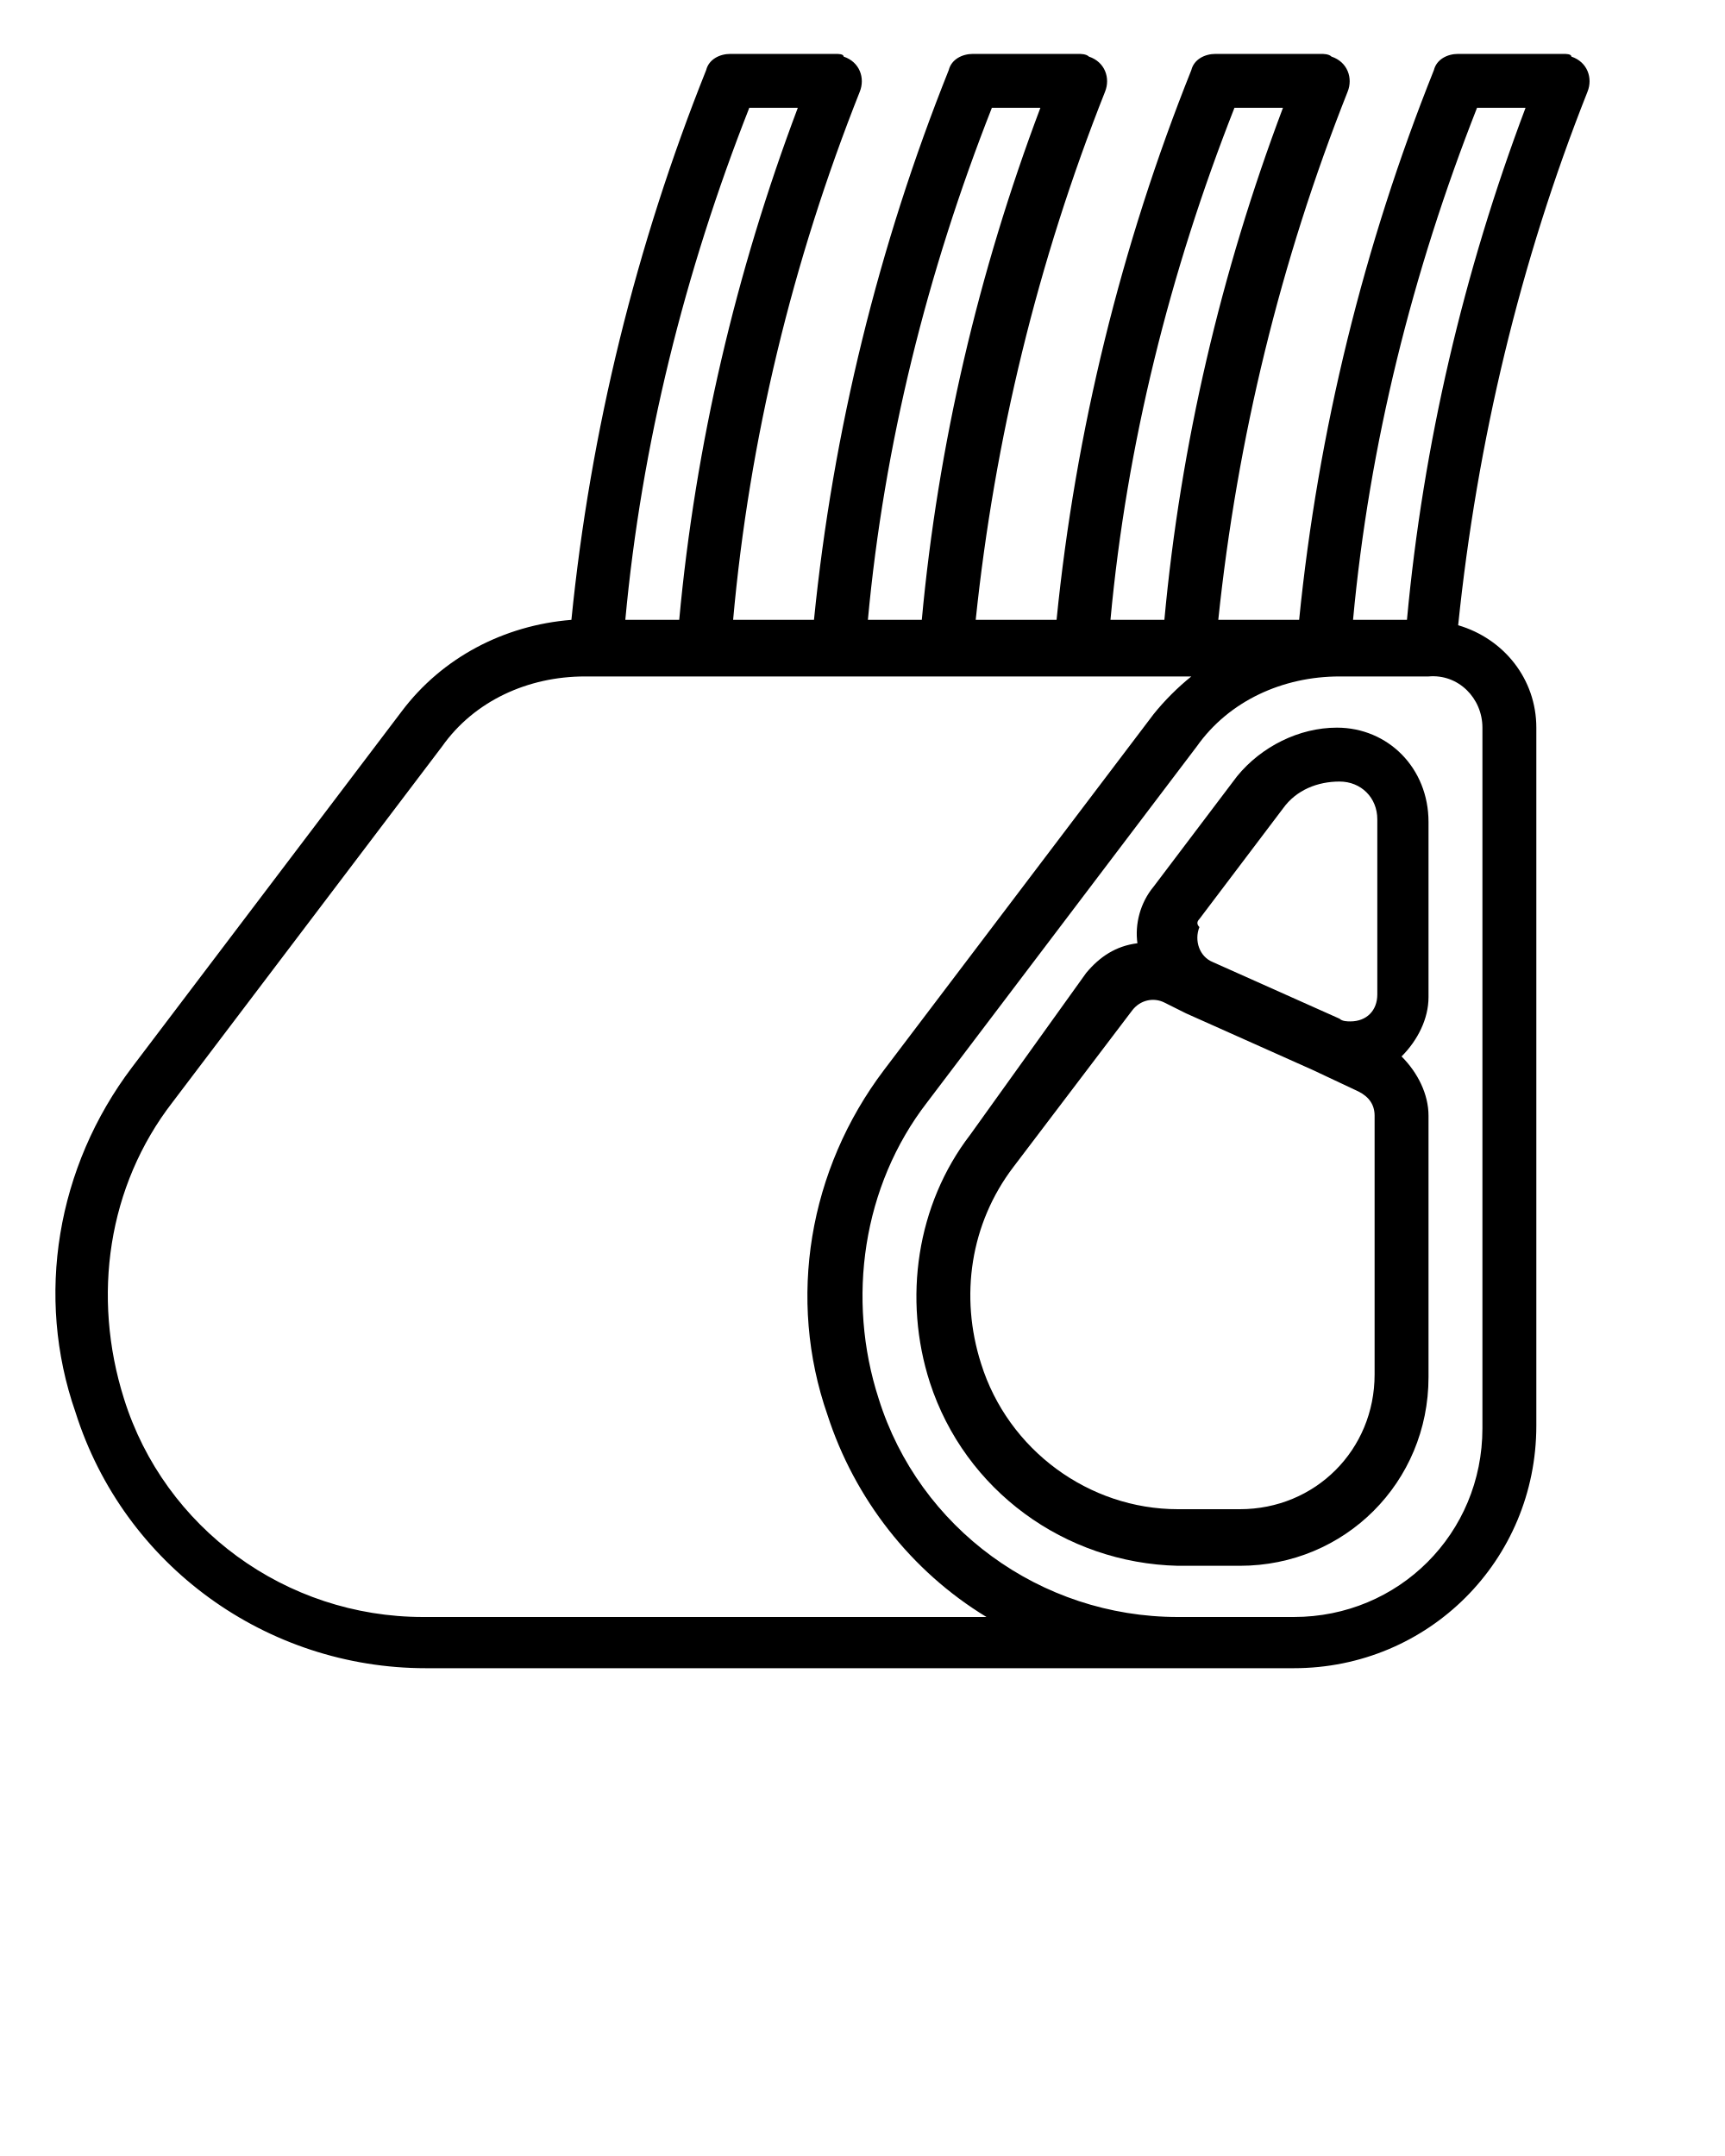
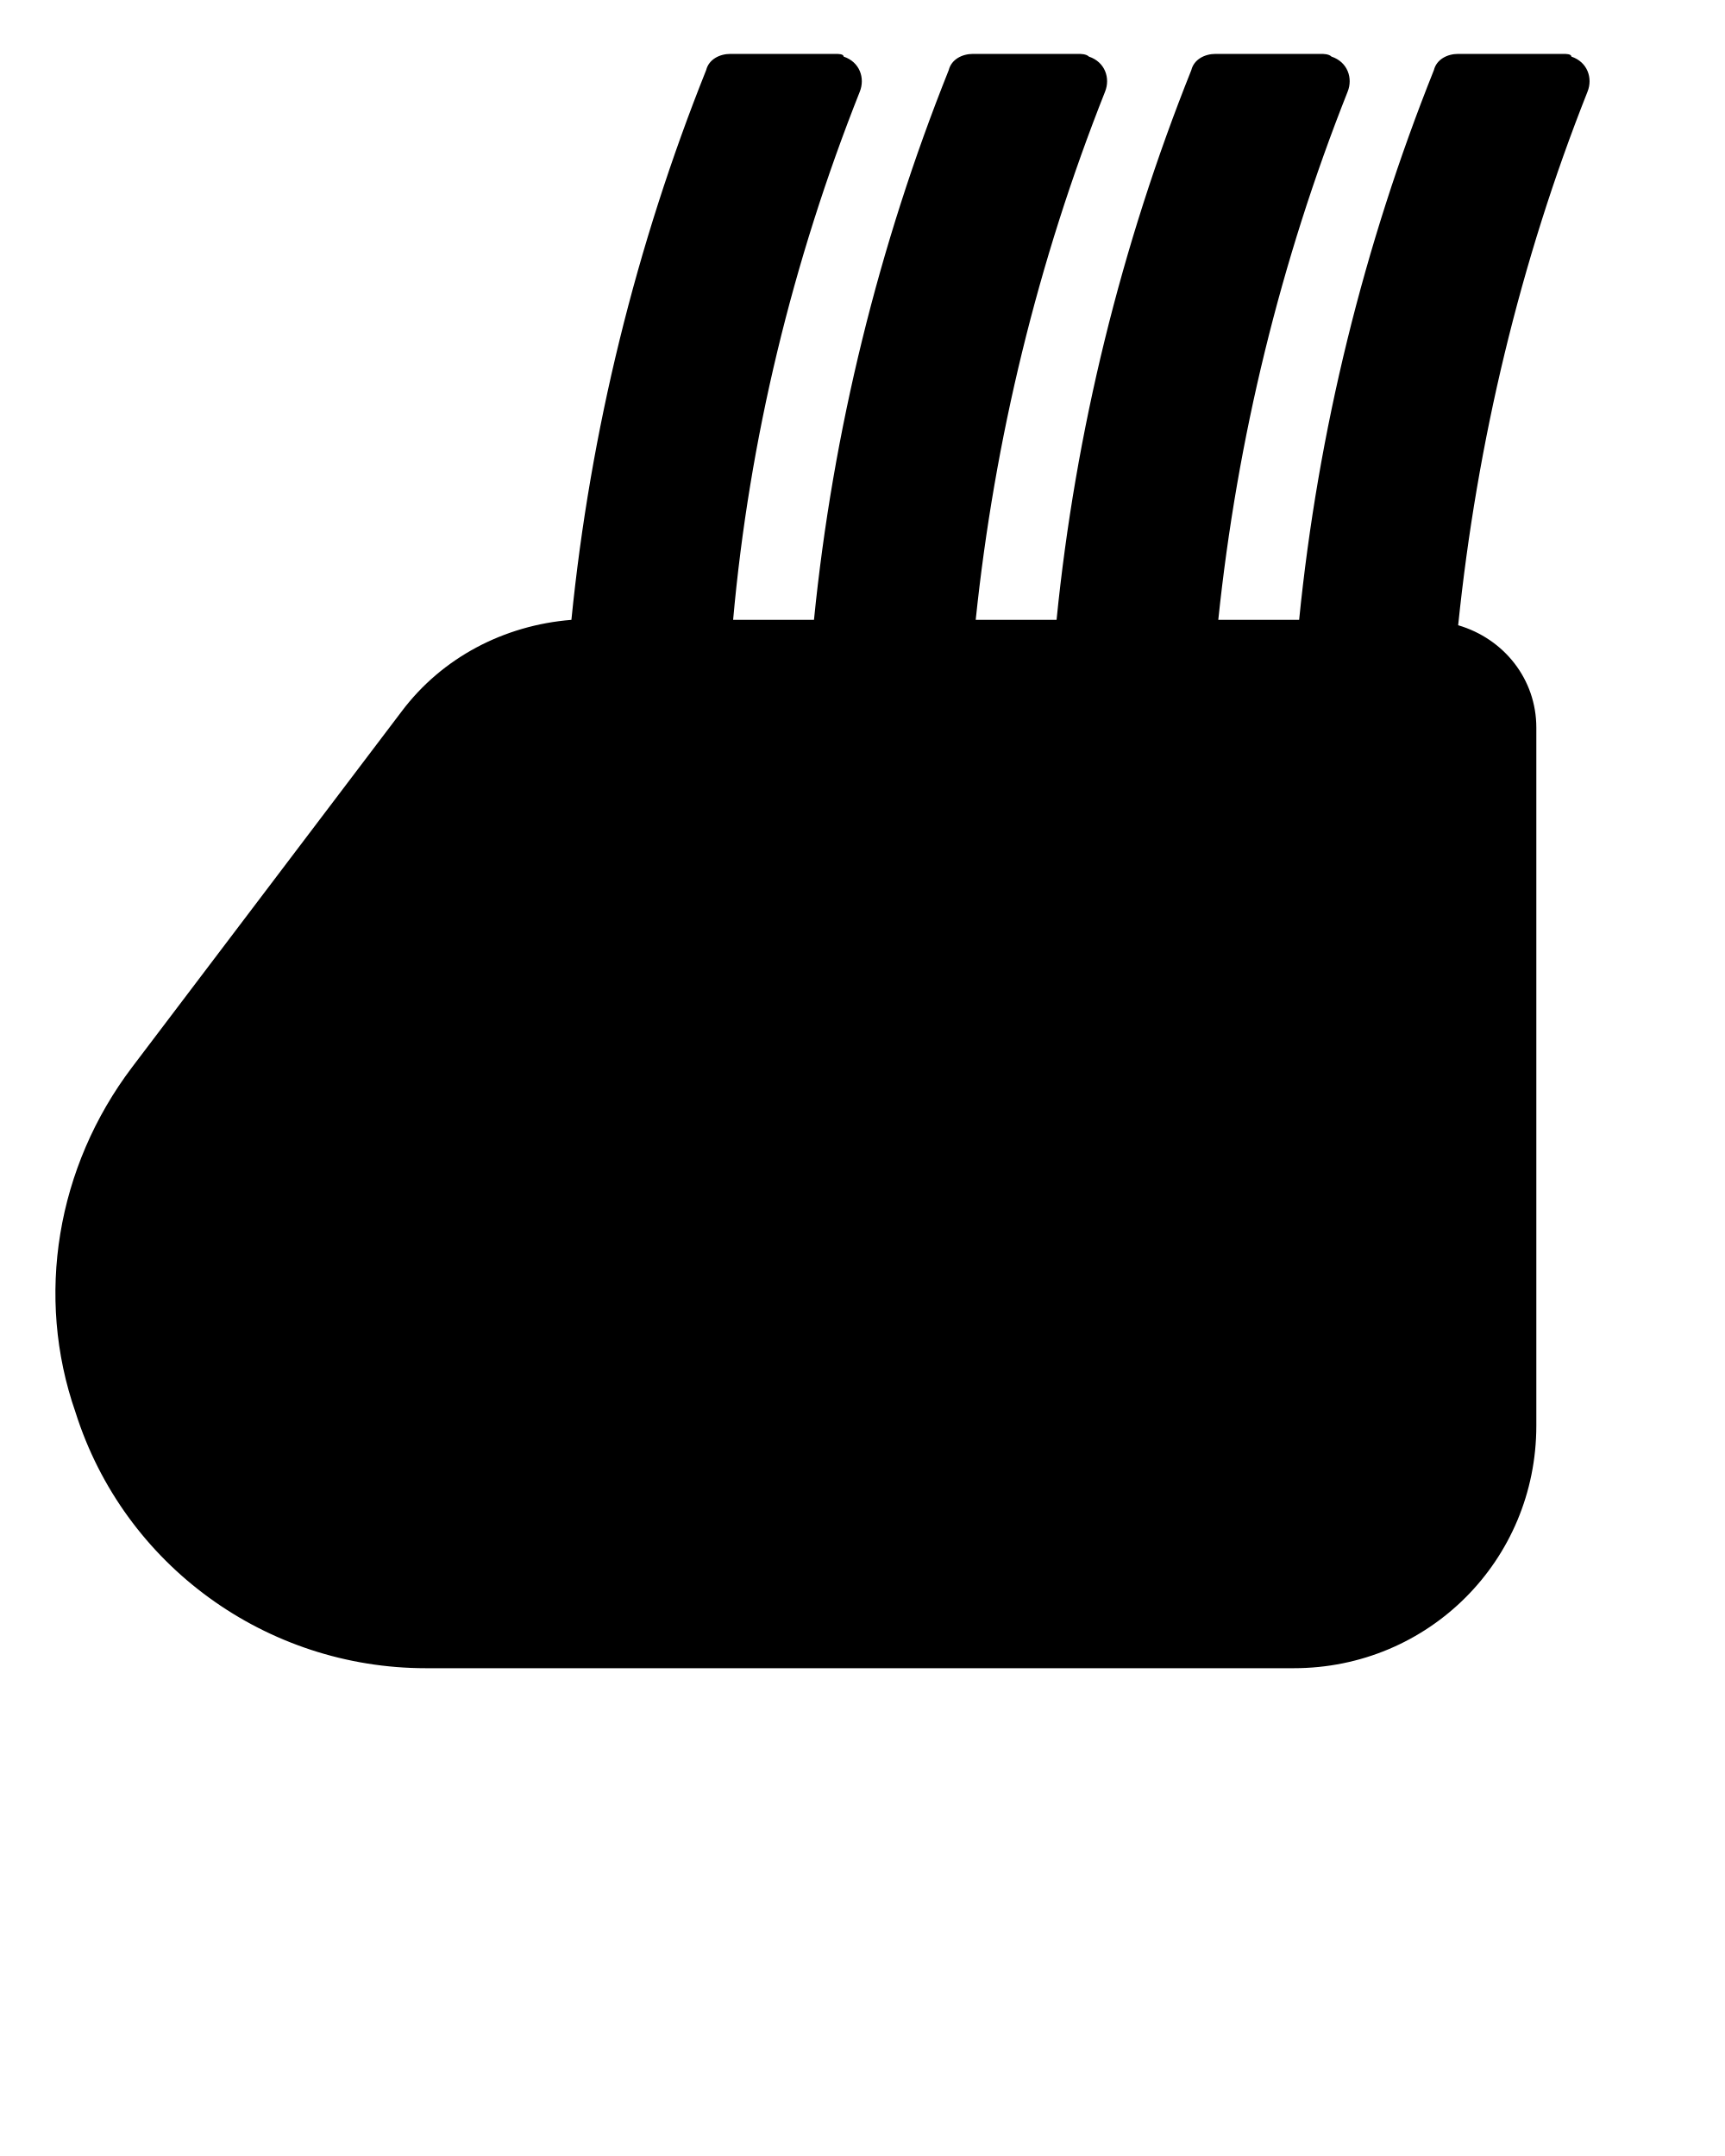
<svg xmlns="http://www.w3.org/2000/svg" version="1.1" id="Layer_1" x="0px" y="0px" viewBox="0 0 64 80" style="enable-background:new 0 0 64 80;" xml:space="preserve">
  <g>
-     <path d="M31.9,3.4c0.2-0.5,0-1.1-0.6-1.3C31.3,2,31.1,2,31,2h-3.9c-0.4,0-0.8,0.2-0.9,0.6c-2.6,6.5-4.3,13.4-5,20.4   c-2.5,0.2-4.8,1.4-6.3,3.4l-10,13.2c-2.8,3.7-3.6,8.5-2.1,12.8c1.8,5.7,7.1,9.5,13,9.5H48c5,0,9-4,9-9V27c0-1.8-1.2-3.3-2.9-3.8   c0.7-6.8,2.3-13.5,4.8-19.8c0.2-0.5,0-1.1-0.6-1.3C58.3,2,58.1,2,58,2h-3.9c-0.4,0-0.8,0.2-0.9,0.6c-2.6,6.5-4.3,13.4-5,20.4h-3   c0.7-6.7,2.3-13.3,4.8-19.6c0.2-0.5,0-1.1-0.6-1.3C49.3,2,49.1,2,49,2h-3.9c-0.4,0-0.8,0.2-0.9,0.6c-2.6,6.5-4.3,13.4-5,20.4h-3   c0.7-6.7,2.3-13.3,4.8-19.6c0.2-0.5,0-1.1-0.6-1.3C40.3,2,40.1,2,40,2h-3.9c-0.4,0-0.8,0.2-0.9,0.6c-2.6,6.5-4.3,13.4-5,20.4h-3   C27.8,16.3,29.4,9.7,31.9,3.4z M27.8,4h1.8c-2.3,6.1-3.8,12.5-4.4,19h-2C23.8,16.5,25.4,10.1,27.8,4z M15.7,60   c-5.1,0-9.6-3.3-11.1-8.1C3.4,48.1,4,44,6.4,40.9l10-13.2c1.2-1.7,3.2-2.6,5.3-2.6h22.5c-0.5,0.4-1,0.9-1.4,1.4l-10,13.2   c-2.8,3.7-3.6,8.5-2.1,12.8c1,3.1,3.1,5.8,5.9,7.5H15.7z M55,27v26c0,3.9-3.1,7-7,7h-4.3c-5.1,0-9.6-3.3-11.1-8.1   c-1.2-3.7-0.6-7.9,1.8-11l10-13.2c1.2-1.7,3.2-2.6,5.3-2.6H53C54.1,25,55,25.9,55,27z M54.8,4h1.8c-2.3,6.1-3.8,12.5-4.4,19h-2   C50.8,16.5,52.4,10.1,54.8,4z M45.8,4h1.8c-2.3,6.1-3.8,12.5-4.4,19h-2C41.8,16.5,43.4,10.1,45.8,4z M36.8,4h1.8   c-2.3,6.1-3.8,12.5-4.4,19h-2C32.8,16.5,34.4,10.1,36.8,4z" />
-     <path d="M49.6,27c-1.4,0-2.8,0.7-3.7,1.8l-3.1,4.1c-0.5,0.6-0.7,1.4-0.6,2.1c-0.8,0.1-1.4,0.5-1.9,1.1L36,42.1   c-2,2.6-2.5,6.1-1.5,9.2c1.3,4,5,6.7,9.2,6.8H46c3.9,0,7-3.1,7-7v-9.7c0-0.8-0.4-1.6-1-2.2c0.6-0.6,1-1.4,1-2.2v-6.5   C53,28.5,51.5,27,49.6,27z M44.5,34.1l3.1-4.1c0.5-0.7,1.3-1,2.1-1c0.8,0,1.4,0.6,1.4,1.4v6.5c0,0.6-0.4,1-1,1   c-0.1,0-0.3,0-0.4-0.1l-4.7-2.1c-0.5-0.2-0.7-0.8-0.5-1.3C44.4,34.3,44.4,34.2,44.5,34.1z M51,51c0,2.8-2.2,5-5,5h-2.3   c-3.3,0-6.3-2.2-7.3-5.4c-0.8-2.5-0.4-5.2,1.2-7.3l0,0l4.4-5.8c0.3-0.4,0.8-0.5,1.2-0.3l0.8,0.4l0,0l4.7,2.1l0,0l1.7,0.8   c0.4,0.2,0.6,0.5,0.6,0.9L51,51z" />
+     <path d="M31.9,3.4c0.2-0.5,0-1.1-0.6-1.3C31.3,2,31.1,2,31,2h-3.9c-0.4,0-0.8,0.2-0.9,0.6c-2.6,6.5-4.3,13.4-5,20.4   c-2.5,0.2-4.8,1.4-6.3,3.4l-10,13.2c-2.8,3.7-3.6,8.5-2.1,12.8c1.8,5.7,7.1,9.5,13,9.5H48c5,0,9-4,9-9V27c0-1.8-1.2-3.3-2.9-3.8   c0.7-6.8,2.3-13.5,4.8-19.8c0.2-0.5,0-1.1-0.6-1.3C58.3,2,58.1,2,58,2h-3.9c-0.4,0-0.8,0.2-0.9,0.6c-2.6,6.5-4.3,13.4-5,20.4h-3   c0.7-6.7,2.3-13.3,4.8-19.6c0.2-0.5,0-1.1-0.6-1.3C49.3,2,49.1,2,49,2h-3.9c-0.4,0-0.8,0.2-0.9,0.6c-2.6,6.5-4.3,13.4-5,20.4h-3   c0.7-6.7,2.3-13.3,4.8-19.6c0.2-0.5,0-1.1-0.6-1.3C40.3,2,40.1,2,40,2h-3.9c-0.4,0-0.8,0.2-0.9,0.6c-2.6,6.5-4.3,13.4-5,20.4h-3   C27.8,16.3,29.4,9.7,31.9,3.4z" />
  </g>
</svg>
